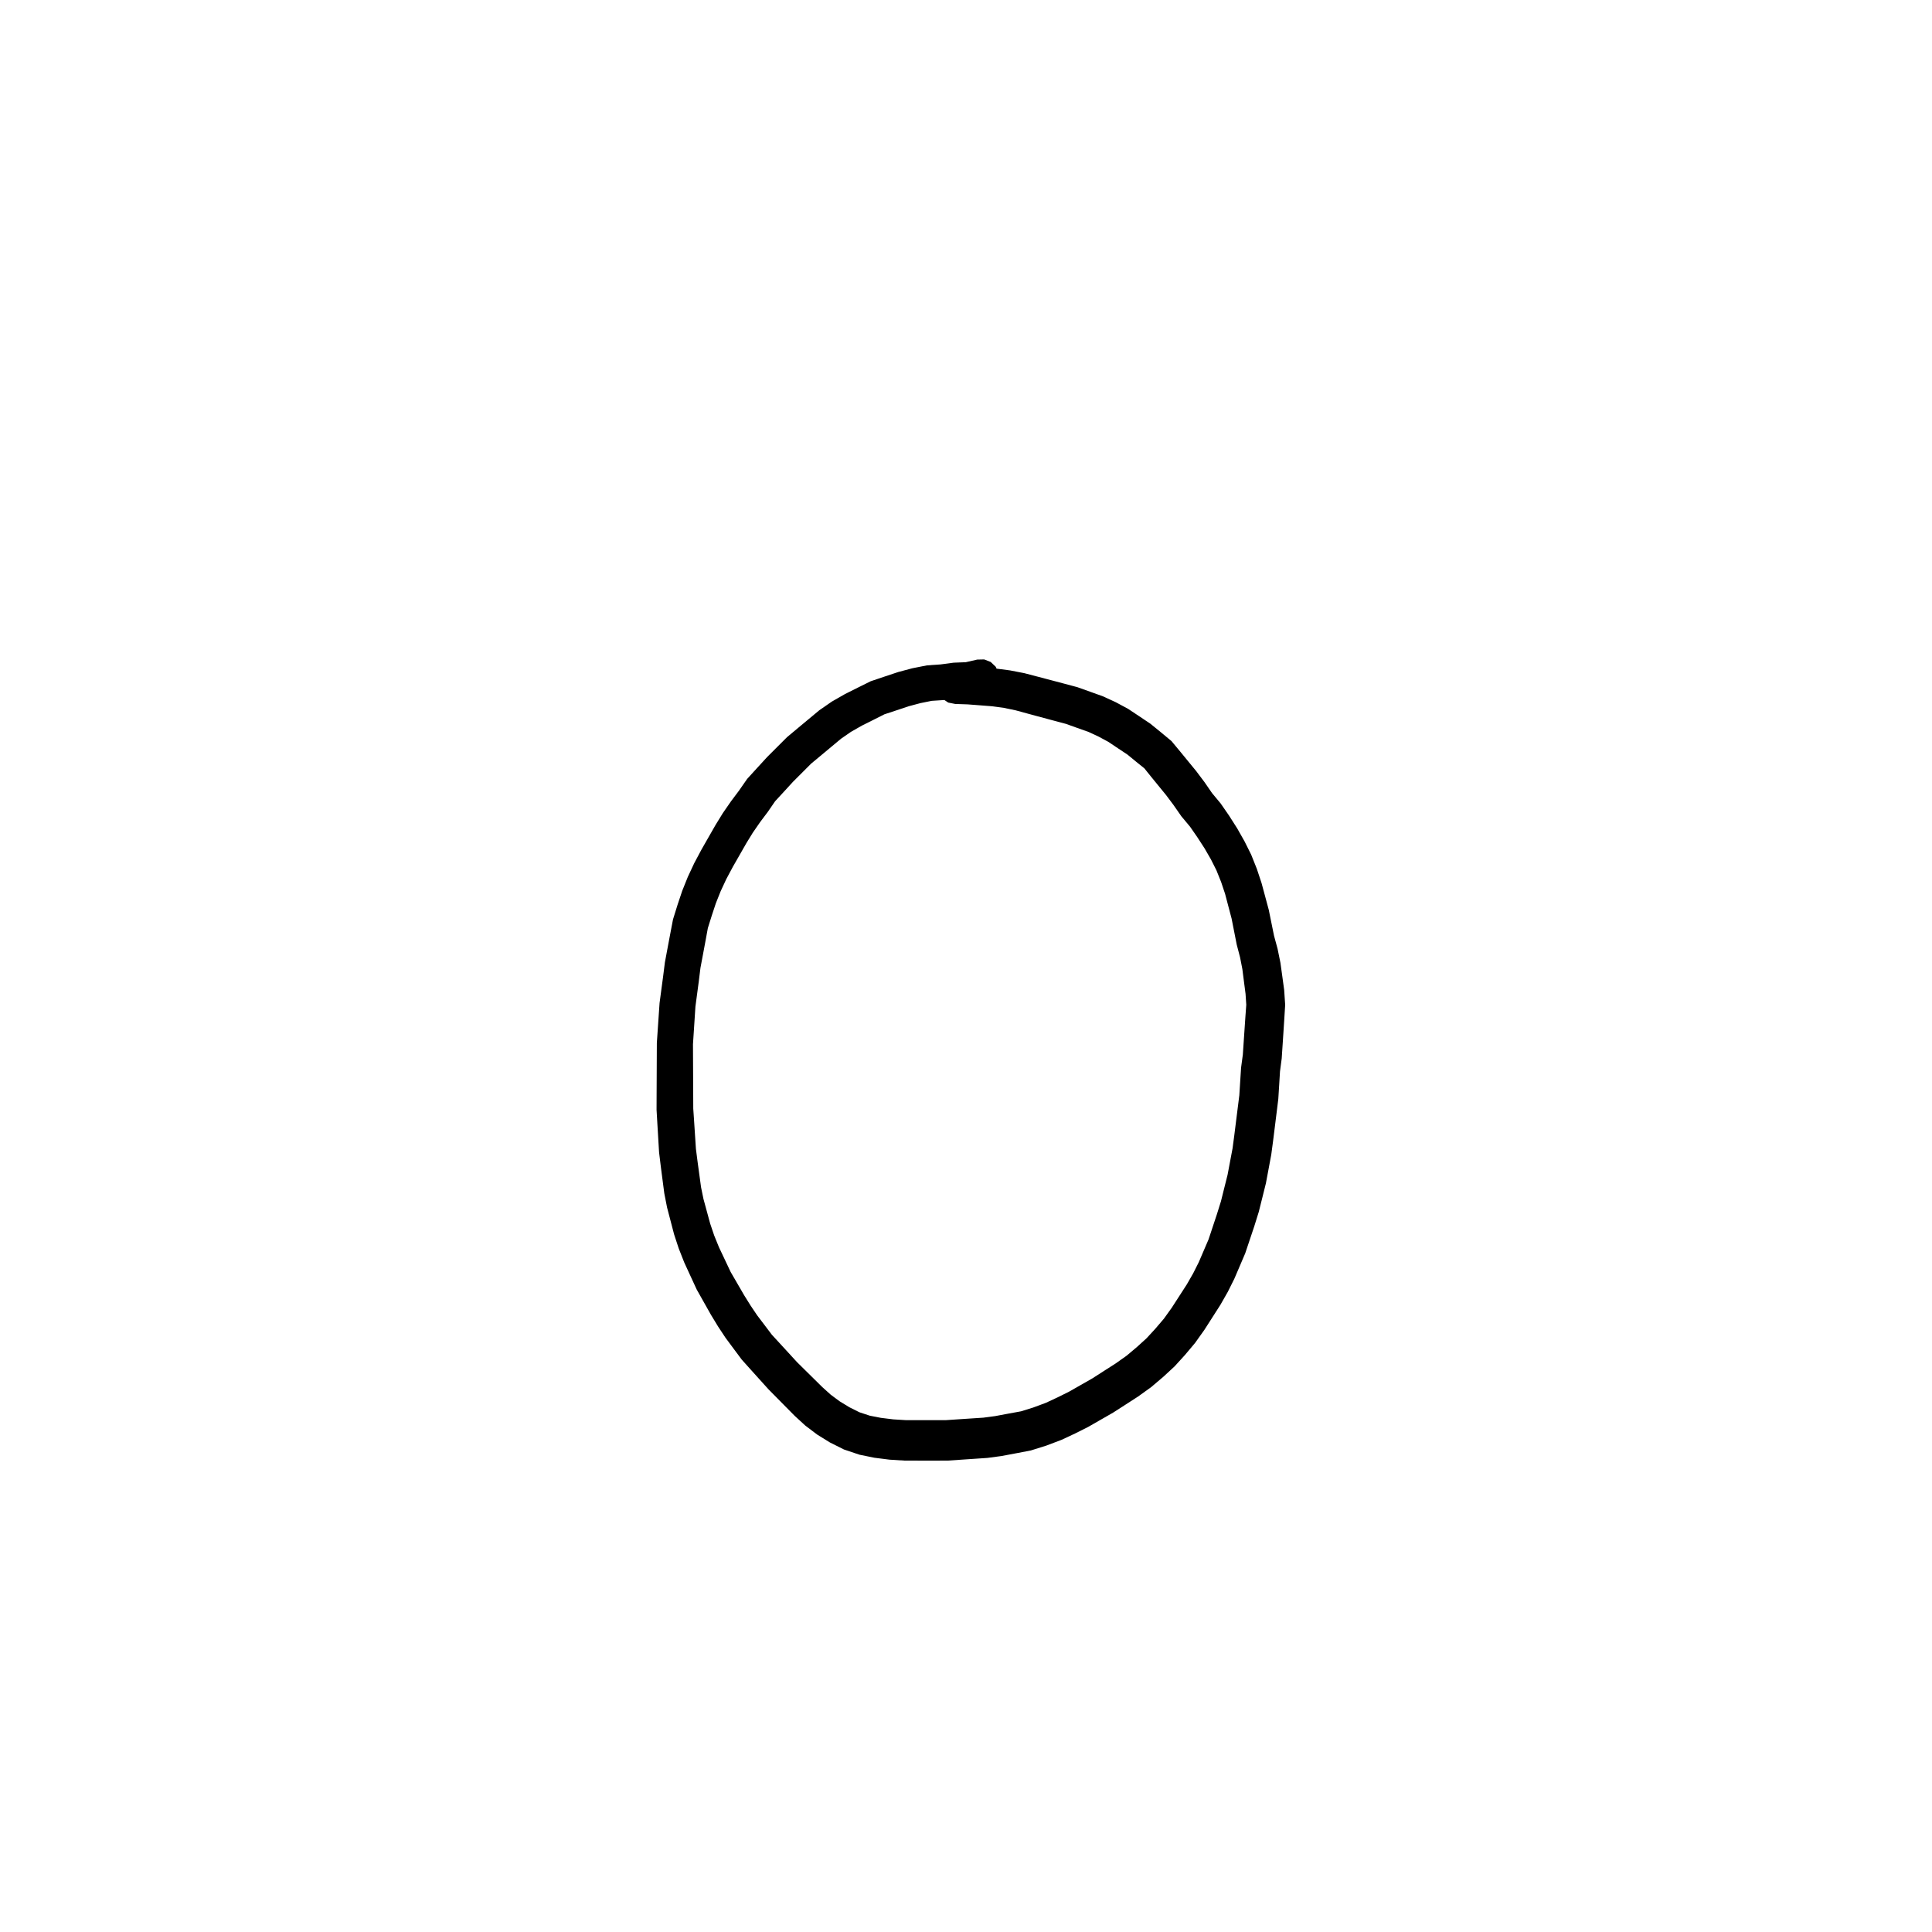
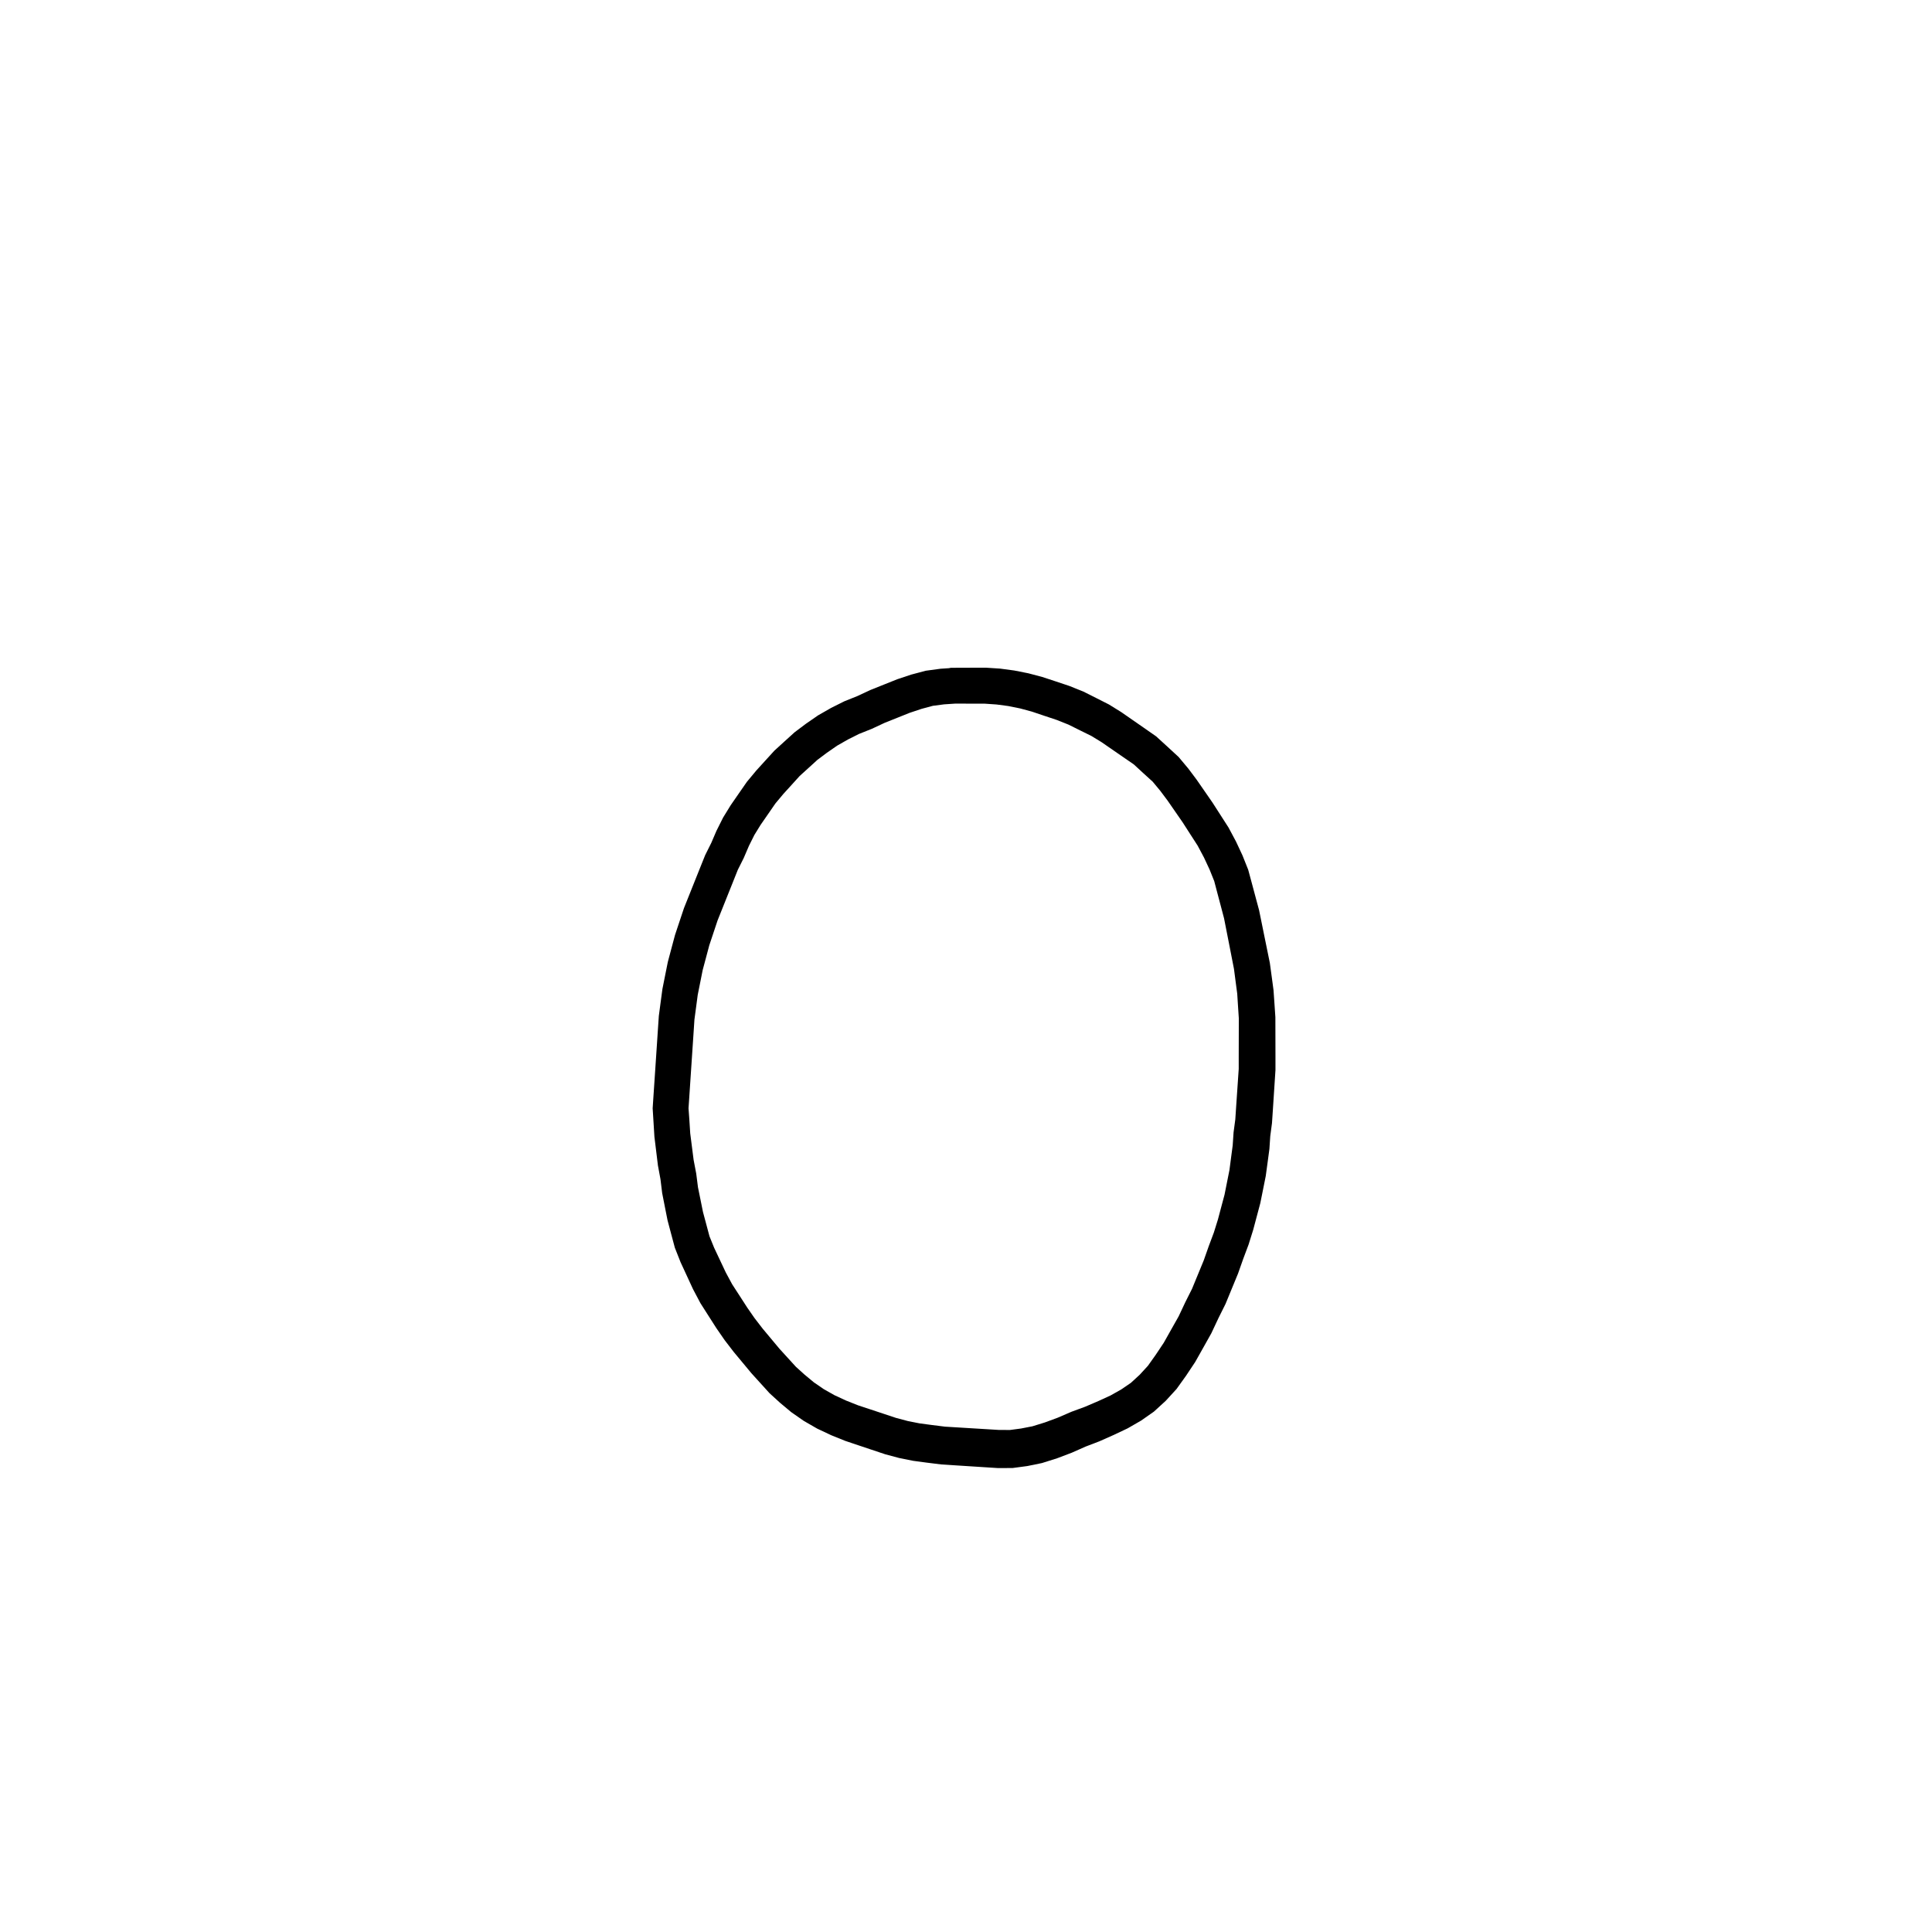
<svg xmlns="http://www.w3.org/2000/svg" viewBox="0 0 300 300" width="300" height="300">
-   <path d="M 151.741 102.421 L 149.968 102.826 L 148.08 102.902 L 146.04 103.173 L 143.941 103.317 L 141.668 103.767 L 139.492 104.347 L 137.403 105.042 L 135.21 105.781 L 133.155 106.8 L 131.21 107.774 L 129.166 108.943 L 127.224 110.287 L 125.52 111.704 L 123.913 113.043 L 122.211 114.465 L 120.647 116.026 L 119.13 117.544 L 117.617 119.194 L 116.022 120.943 L 114.732 122.796 L 113.526 124.403 L 112.25 126.247 L 111.114 128.092 L 110.02 130.005 L 108.928 131.916 L 107.804 134.025 L 106.801 136.171 L 105.936 138.327 L 105.228 140.439 L 104.505 142.761 L 104.064 145.066 L 103.661 147.208 L 103.244 149.435 L 102.964 151.651 L 102.697 153.648 L 102.417 155.748 L 102.273 157.849 L 102.136 159.858 L 101.994 161.96 L 101.985 164.062 L 101.976 166.071 L 101.967 168.08 L 101.958 170.089 L 101.95 172.321 L 102.079 174.553 L 102.207 176.697 L 102.34 178.929 L 102.613 181.172 L 102.876 183.194 L 103.151 185.297 L 103.58 187.49 L 104.129 189.589 L 104.679 191.688 L 105.395 193.866 L 106.25 196.036 L 107.211 198.125 L 108.191 200.247 L 109.312 202.236 L 110.395 204.159 L 111.511 205.994 L 112.653 207.723 L 113.899 209.403 L 115.184 211.128 L 116.611 212.716 L 117.943 214.195 L 119.324 215.726 L 120.708 217.127 L 122.038 218.475 L 123.423 219.875 L 125.053 221.368 L 126.886 222.756 L 128.862 223.981 L 131.058 225.079 L 133.456 225.885 L 135.773 226.358 L 138.122 226.655 L 140.46 226.802 L 142.701 226.804 L 144.844 226.805 L 147.088 226.803 L 149.205 226.663 L 151.213 226.528 L 153.326 226.384 L 155.522 226.09 L 157.743 225.672 L 160.068 225.227 L 162.467 224.474 L 164.8 223.591 L 166.958 222.584 L 168.948 221.584 L 170.896 220.468 L 172.841 219.353 L 174.783 218.104 L 176.72 216.853 L 178.753 215.39 L 180.635 213.792 L 182.38 212.179 L 183.982 210.423 L 185.568 208.534 L 187.019 206.495 L 188.262 204.554 L 189.506 202.61 L 190.656 200.591 L 191.669 198.559 L 192.508 196.601 L 193.36 194.606 L 194.072 192.481 L 194.754 190.445 L 195.457 188.192 L 196.016 185.963 L 196.571 183.732 L 196.989 181.499 L 197.402 179.279 L 197.683 177.175 L 197.952 175.02 L 198.219 172.877 L 198.495 170.641 L 198.634 168.404 L 198.758 166.364 L 199.022 164.364 L 199.162 162.255 L 199.294 160.246 L 199.424 158.237 L 199.56 156.027 L 199.405 153.718 L 199.117 151.612 L 198.826 149.507 L 198.378 147.312 L 197.832 145.306 L 197.442 143.391 L 197.016 141.291 L 196.452 139.193 L 195.886 137.098 L 195.163 134.92 L 194.285 132.718 L 193.257 130.655 L 192.115 128.637 L 190.85 126.651 L 189.541 124.757 L 188.204 123.148 L 187.047 121.467 L 185.769 119.765 L 184.522 118.242 L 183.315 116.77 L 181.91 115.076 L 180.217 113.671 L 178.627 112.376 L 176.902 111.221 L 175.175 110.073 L 173.232 109.028 L 171.282 108.131 L 169.285 107.414 L 167.291 106.703 L 165.166 106.136 L 163.156 105.604 L 161.145 105.075 L 159.044 104.526 L 156.846 104.101 L 154.645 103.813 L 152.538 103.694 L 150.432 103.573 L 148.326 103.635 L 147.24 103.851 L 146.319 104.467 L 145.704 105.387 L 145.488 106.473 L 145.704 107.559 L 146.319 108.48 L 147.24 109.095 L 148.326 109.311 L 150.238 109.374 L 152.15 109.52 L 154.06 109.669 L 155.877 109.917 L 157.698 110.295 L 159.614 110.818 L 161.621 111.36 L 163.629 111.899 L 165.522 112.404 L 167.278 113.033 L 169.031 113.655 L 170.563 114.365 L 172.102 115.195 L 173.589 116.19 L 175.078 117.177 L 176.435 118.293 L 177.688 119.299 L 178.694 120.551 L 179.897 122.026 L 181.061 123.449 L 182.194 124.961 L 183.448 126.762 L 184.79 128.368 L 185.891 129.956 L 187.037 131.72 L 188.037 133.452 L 188.885 135.139 L 189.614 136.955 L 190.23 138.795 L 190.736 140.717 L 191.243 142.638 L 191.62 144.555 L 192.034 146.659 L 192.559 148.67 L 192.915 150.493 L 193.159 152.406 L 193.408 154.318 L 193.521 156.027 L 193.388 157.835 L 193.251 159.843 L 193.115 161.852 L 192.987 163.761 L 192.715 165.779 L 192.571 168.025 L 192.442 170.073 L 192.183 172.123 L 191.914 174.265 L 191.647 176.396 L 191.392 178.31 L 191.002 180.376 L 190.616 182.429 L 190.1 184.484 L 189.587 186.541 L 188.952 188.573 L 188.294 190.555 L 187.667 192.447 L 186.912 194.203 L 186.144 195.994 L 185.281 197.712 L 184.289 199.443 L 183.122 201.25 L 181.954 203.058 L 180.727 204.769 L 179.367 206.362 L 178.021 207.821 L 176.553 209.154 L 174.952 210.503 L 173.236 211.719 L 171.423 212.878 L 169.615 214.04 L 167.81 215.068 L 166.008 216.095 L 164.248 216.97 L 162.387 217.837 L 160.435 218.561 L 158.548 219.148 L 156.587 219.506 L 154.523 219.892 L 152.701 220.134 L 150.795 220.258 L 148.786 220.391 L 146.885 220.519 L 144.844 220.517 L 142.701 220.517 L 140.656 220.519 L 138.708 220.399 L 136.772 220.16 L 135.071 219.829 L 133.451 219.296 L 131.897 218.519 L 130.391 217.601 L 129.009 216.579 L 127.693 215.393 L 126.399 214.114 L 125.051 212.784 L 123.756 211.506 L 122.459 210.09 L 121.112 208.623 L 119.861 207.265 L 118.735 205.776 L 117.57 204.241 L 116.569 202.756 L 115.543 201.109 L 114.483 199.281 L 113.461 197.521 L 112.566 195.625 L 111.652 193.696 L 110.9 191.848 L 110.277 190.008 L 109.755 188.089 L 109.233 186.171 L 108.858 184.346 L 108.598 182.431 L 108.325 180.435 L 108.062 178.393 L 107.927 176.339 L 107.787 174.197 L 107.649 172.143 L 107.641 170.089 L 107.631 168.08 L 107.622 166.071 L 107.613 164.062 L 107.605 162.147 L 107.73 160.231 L 107.861 158.222 L 107.985 156.305 L 108.241 154.387 L 108.51 152.367 L 108.765 150.297 L 109.152 148.238 L 109.552 146.095 L 109.915 144.114 L 110.531 142.15 L 111.162 140.244 L 111.905 138.383 L 112.776 136.511 L 113.795 134.601 L 114.846 132.763 L 115.895 130.926 L 116.902 129.289 L 118.036 127.65 L 119.242 126.043 L 120.362 124.414 L 121.714 122.949 L 123.146 121.385 L 124.576 119.956 L 125.959 118.57 L 127.471 117.314 L 129.078 115.975 L 130.588 114.713 L 132.128 113.647 L 133.835 112.673 L 135.64 111.771 L 137.335 110.916 L 139.16 110.315 L 141.089 109.67 L 142.931 109.179 L 144.675 108.826 L 146.593 108.702 L 148.572 108.437 L 150.702 108.335 L 152.947 107.847 L 153.939 107.409 L 154.688 106.626 L 155.081 105.615 L 155.056 104.531 L 154.619 103.539 L 153.836 102.79 L 152.825 102.397 Z" fill="black" fill-rule="nonzero" />
+   <path d="M 152.344 103.694 L 150.335 103.694 L 148.233 103.696 L 146.04 103.842 L 143.763 104.15 L 141.501 104.749 L 139.334 105.471 L 137.249 106.304 L 135.167 107.138 L 133.159 108.075 L 131.118 108.893 L 129.067 109.917 L 127.024 111.086 L 125.14 112.388 L 123.387 113.706 L 121.814 115.131 L 120.245 116.562 L 118.814 118.131 L 117.434 119.65 L 115.98 121.399 L 114.702 123.24 L 113.456 125.042 L 112.281 126.954 L 111.252 129.008 L 110.448 130.883 L 109.496 132.792 L 108.648 134.905 L 107.844 136.914 L 107.041 138.923 L 106.208 141.008 L 105.511 143.095 L 104.816 145.184 L 104.257 147.275 L 103.7 149.369 L 103.28 151.464 L 102.862 153.561 L 102.58 155.66 L 102.302 157.759 L 102.16 159.86 L 102.027 161.869 L 101.893 163.878 L 101.759 165.887 L 101.625 167.896 L 101.489 169.904 L 101.345 172.098 L 101.48 174.287 L 101.617 176.511 L 101.89 178.74 L 102.162 180.969 L 102.558 183.112 L 102.823 185.27 L 103.238 187.384 L 103.654 189.481 L 104.21 191.577 L 104.792 193.752 L 105.678 195.994 L 106.641 198.078 L 107.602 200.161 L 108.755 202.343 L 110.015 204.322 L 111.242 206.24 L 112.516 208.085 L 113.93 209.927 L 115.305 211.58 L 116.681 213.235 L 118.061 214.758 L 119.492 216.334 L 121.111 217.813 L 122.862 219.278 L 124.81 220.634 L 126.895 221.835 L 129.082 222.865 L 131.244 223.737 L 133.334 224.44 L 135.342 225.113 L 137.435 225.812 L 139.62 226.397 L 141.814 226.837 L 143.931 227.121 L 146.176 227.399 L 148.41 227.542 L 150.552 227.679 L 152.695 227.817 L 154.927 227.959 L 157.228 227.954 L 159.526 227.647 L 161.786 227.185 L 164.148 226.441 L 166.437 225.571 L 168.576 224.623 L 170.713 223.806 L 172.952 222.811 L 175.094 221.797 L 177.176 220.597 L 179.176 219.199 L 181.018 217.513 L 182.694 215.682 L 184.163 213.633 L 185.586 211.495 L 186.845 209.259 L 188.098 207.023 L 189.198 204.683 L 190.298 202.475 L 191.275 200.103 L 192.24 197.76 L 193.06 195.439 L 193.881 193.249 L 194.593 190.974 L 195.145 188.905 L 195.703 186.809 L 196.125 184.712 L 196.545 182.612 L 196.831 180.512 L 197.113 178.41 L 197.247 176.401 L 197.514 174.392 L 197.654 172.289 L 197.785 170.279 L 197.916 168.27 L 198.053 166.167 L 198.053 164.062 L 198.049 162.054 L 198.044 160.045 L 198.039 157.941 L 197.897 155.838 L 197.75 153.736 L 197.468 151.635 L 197.182 149.536 L 196.754 147.439 L 196.344 145.432 L 195.936 143.424 L 195.509 141.33 L 194.946 139.238 L 194.408 137.229 L 193.822 135.058 L 192.931 132.823 L 191.928 130.677 L 190.768 128.505 L 189.503 126.533 L 188.272 124.619 L 187.039 122.838 L 185.804 121.055 L 184.523 119.346 L 183.013 117.543 L 181.277 115.941 L 179.529 114.345 L 177.634 113.023 L 175.894 111.816 L 174.094 110.567 L 172.185 109.384 L 170.206 108.382 L 168.227 107.388 L 166.036 106.51 L 163.948 105.812 L 161.856 105.123 L 159.677 104.548 L 157.491 104.115 L 155.301 103.822 L 153.11 103.68 L 151.138 103.682 L 149.219 103.69 L 147.656 103.694 L 146.593 103.906 L 145.691 104.508 L 145.089 105.41 L 144.877 106.473 L 145.089 107.537 L 145.691 108.438 L 146.593 109.04 L 147.656 109.252 L 149.219 109.257 L 151.138 109.264 L 152.917 109.266 L 154.744 109.392 L 156.571 109.635 L 158.404 110.005 L 160.242 110.502 L 162.168 111.152 L 164.098 111.794 L 165.925 112.523 L 167.695 113.404 L 169.467 114.277 L 171.04 115.237 L 172.722 116.398 L 174.464 117.602 L 176.052 118.691 L 177.518 120.042 L 178.996 121.386 L 180.165 122.796 L 181.294 124.302 L 182.47 126.001 L 183.647 127.702 L 184.827 129.539 L 185.973 131.316 L 186.956 133.163 L 187.828 135.034 L 188.544 136.817 L 189.03 138.664 L 189.563 140.673 L 190.071 142.599 L 190.448 144.522 L 190.844 146.532 L 191.237 148.543 L 191.612 150.464 L 191.862 152.383 L 192.116 154.3 L 192.237 156.215 L 192.363 158.13 L 192.358 160.045 L 192.353 162.054 L 192.348 164.062 L 192.348 165.976 L 192.218 167.89 L 192.081 169.899 L 191.944 171.908 L 191.817 173.822 L 191.548 175.831 L 191.414 177.84 L 191.16 179.756 L 190.91 181.673 L 190.527 183.592 L 190.145 185.512 L 189.631 187.434 L 189.113 189.383 L 188.485 191.394 L 187.699 193.489 L 186.912 195.723 L 186.002 197.932 L 185.104 200.114 L 184.061 202.192 L 183.018 204.406 L 181.86 206.455 L 180.708 208.505 L 179.453 210.385 L 178.243 212.086 L 176.973 213.469 L 175.601 214.73 L 174.119 215.742 L 172.45 216.685 L 170.574 217.546 L 168.528 218.426 L 166.38 219.217 L 164.232 220.144 L 162.236 220.88 L 160.312 221.475 L 158.554 221.817 L 156.834 222.046 L 155.118 222.041 L 153.064 221.915 L 150.921 221.785 L 148.778 221.654 L 146.726 221.529 L 144.685 221.272 L 142.784 221.02 L 140.96 220.657 L 139.128 220.17 L 137.203 219.529 L 135.193 218.863 L 133.265 218.227 L 131.41 217.493 L 129.578 216.647 L 127.913 215.705 L 126.379 214.651 L 124.916 213.437 L 123.589 212.237 L 122.341 210.867 L 121.042 209.443 L 119.74 207.884 L 118.436 206.323 L 117.171 204.683 L 116.034 203.046 L 114.851 201.213 L 113.701 199.443 L 112.71 197.607 L 111.797 195.672 L 110.885 193.738 L 110.164 191.962 L 109.674 190.12 L 109.158 188.197 L 108.771 186.277 L 108.383 184.373 L 108.111 182.245 L 107.704 180.103 L 107.441 178.046 L 107.178 175.989 L 107.046 173.928 L 106.914 172.098 L 107.037 170.274 L 107.17 168.265 L 107.304 166.256 L 107.438 164.247 L 107.572 162.238 L 107.706 160.229 L 107.832 158.312 L 108.089 156.394 L 108.344 154.475 L 108.729 152.554 L 109.112 150.631 L 109.627 148.707 L 110.139 146.781 L 110.783 144.852 L 111.426 142.921 L 112.201 140.987 L 113.004 138.978 L 113.808 136.97 L 114.567 135.065 L 115.489 133.224 L 116.293 131.349 L 117.139 129.653 L 118.107 128.083 L 119.271 126.403 L 120.404 124.762 L 121.628 123.297 L 122.927 121.869 L 124.175 120.492 L 125.552 119.244 L 126.926 117.991 L 128.387 116.898 L 129.985 115.789 L 131.692 114.815 L 133.391 113.964 L 135.368 113.175 L 137.377 112.237 L 139.313 111.464 L 141.247 110.689 L 143.098 110.072 L 144.853 109.6 L 146.593 109.372 L 148.418 109.25 L 150.335 109.252 L 152.344 109.252 L 153.407 109.04 L 154.309 108.438 L 154.911 107.537 L 155.123 106.473 L 154.911 105.41 L 154.309 104.508 L 153.407 103.906 Z" fill="black" fill-rule="nonzero" />
</svg>
